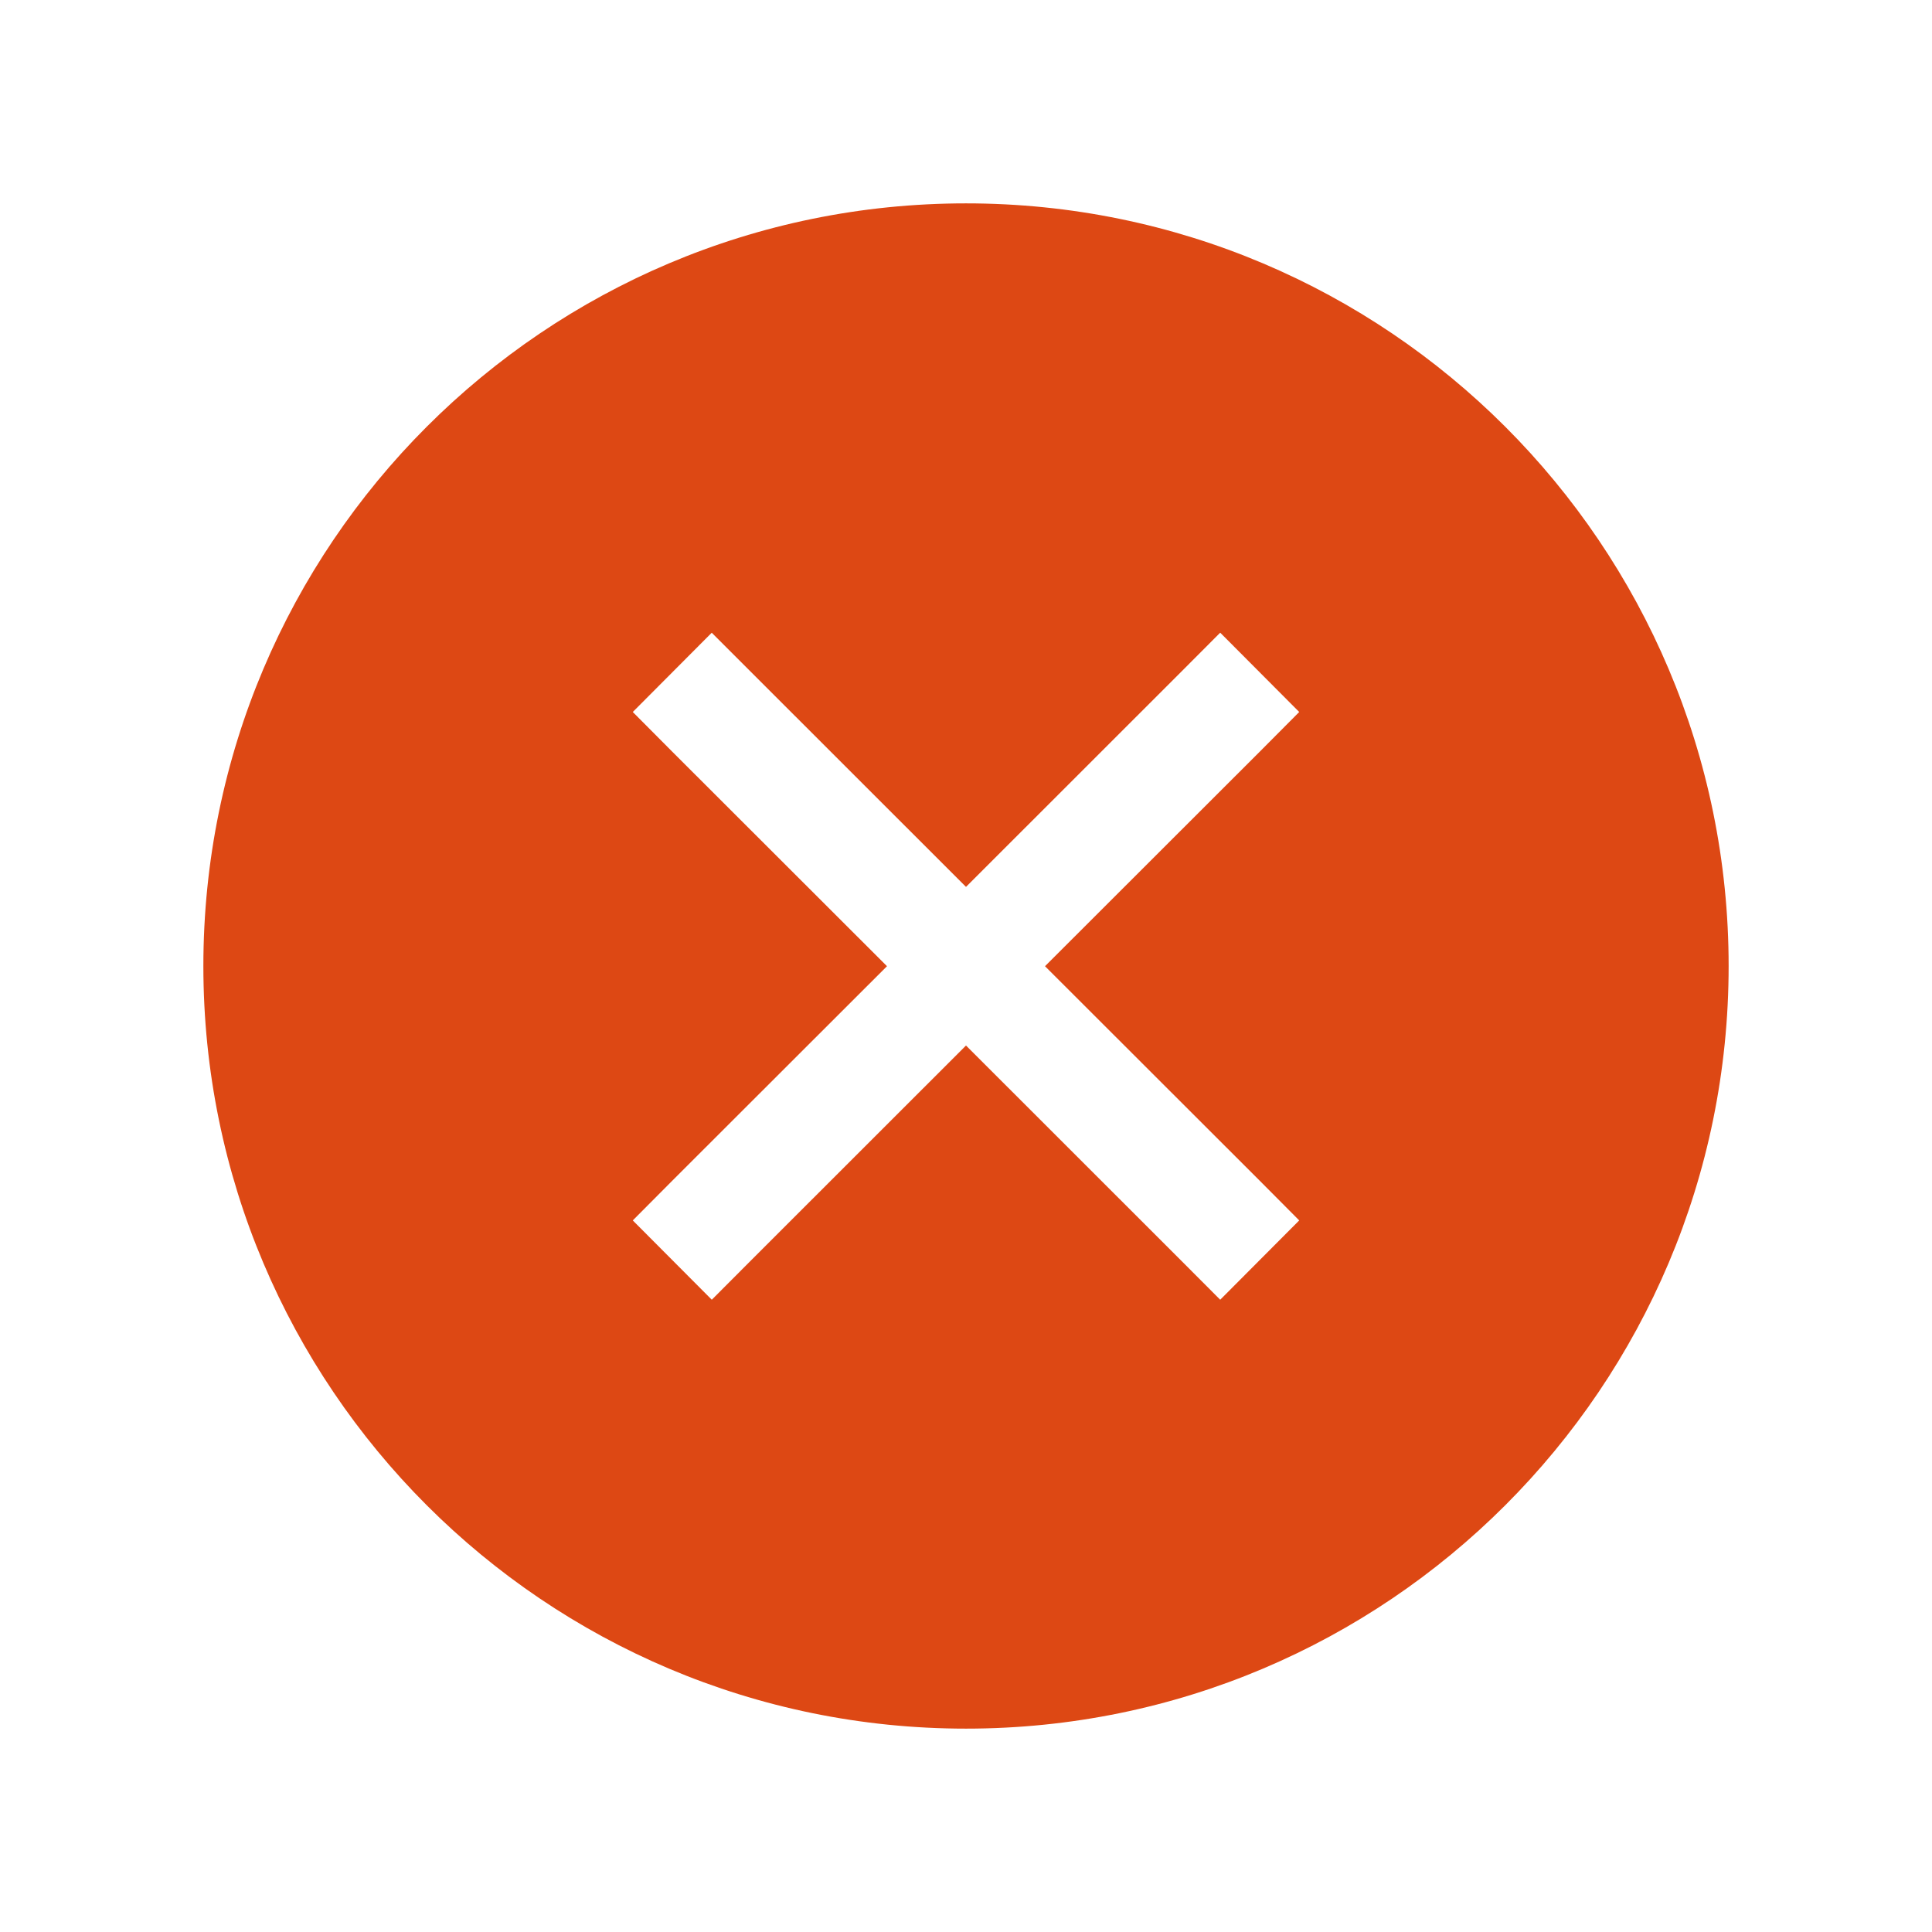
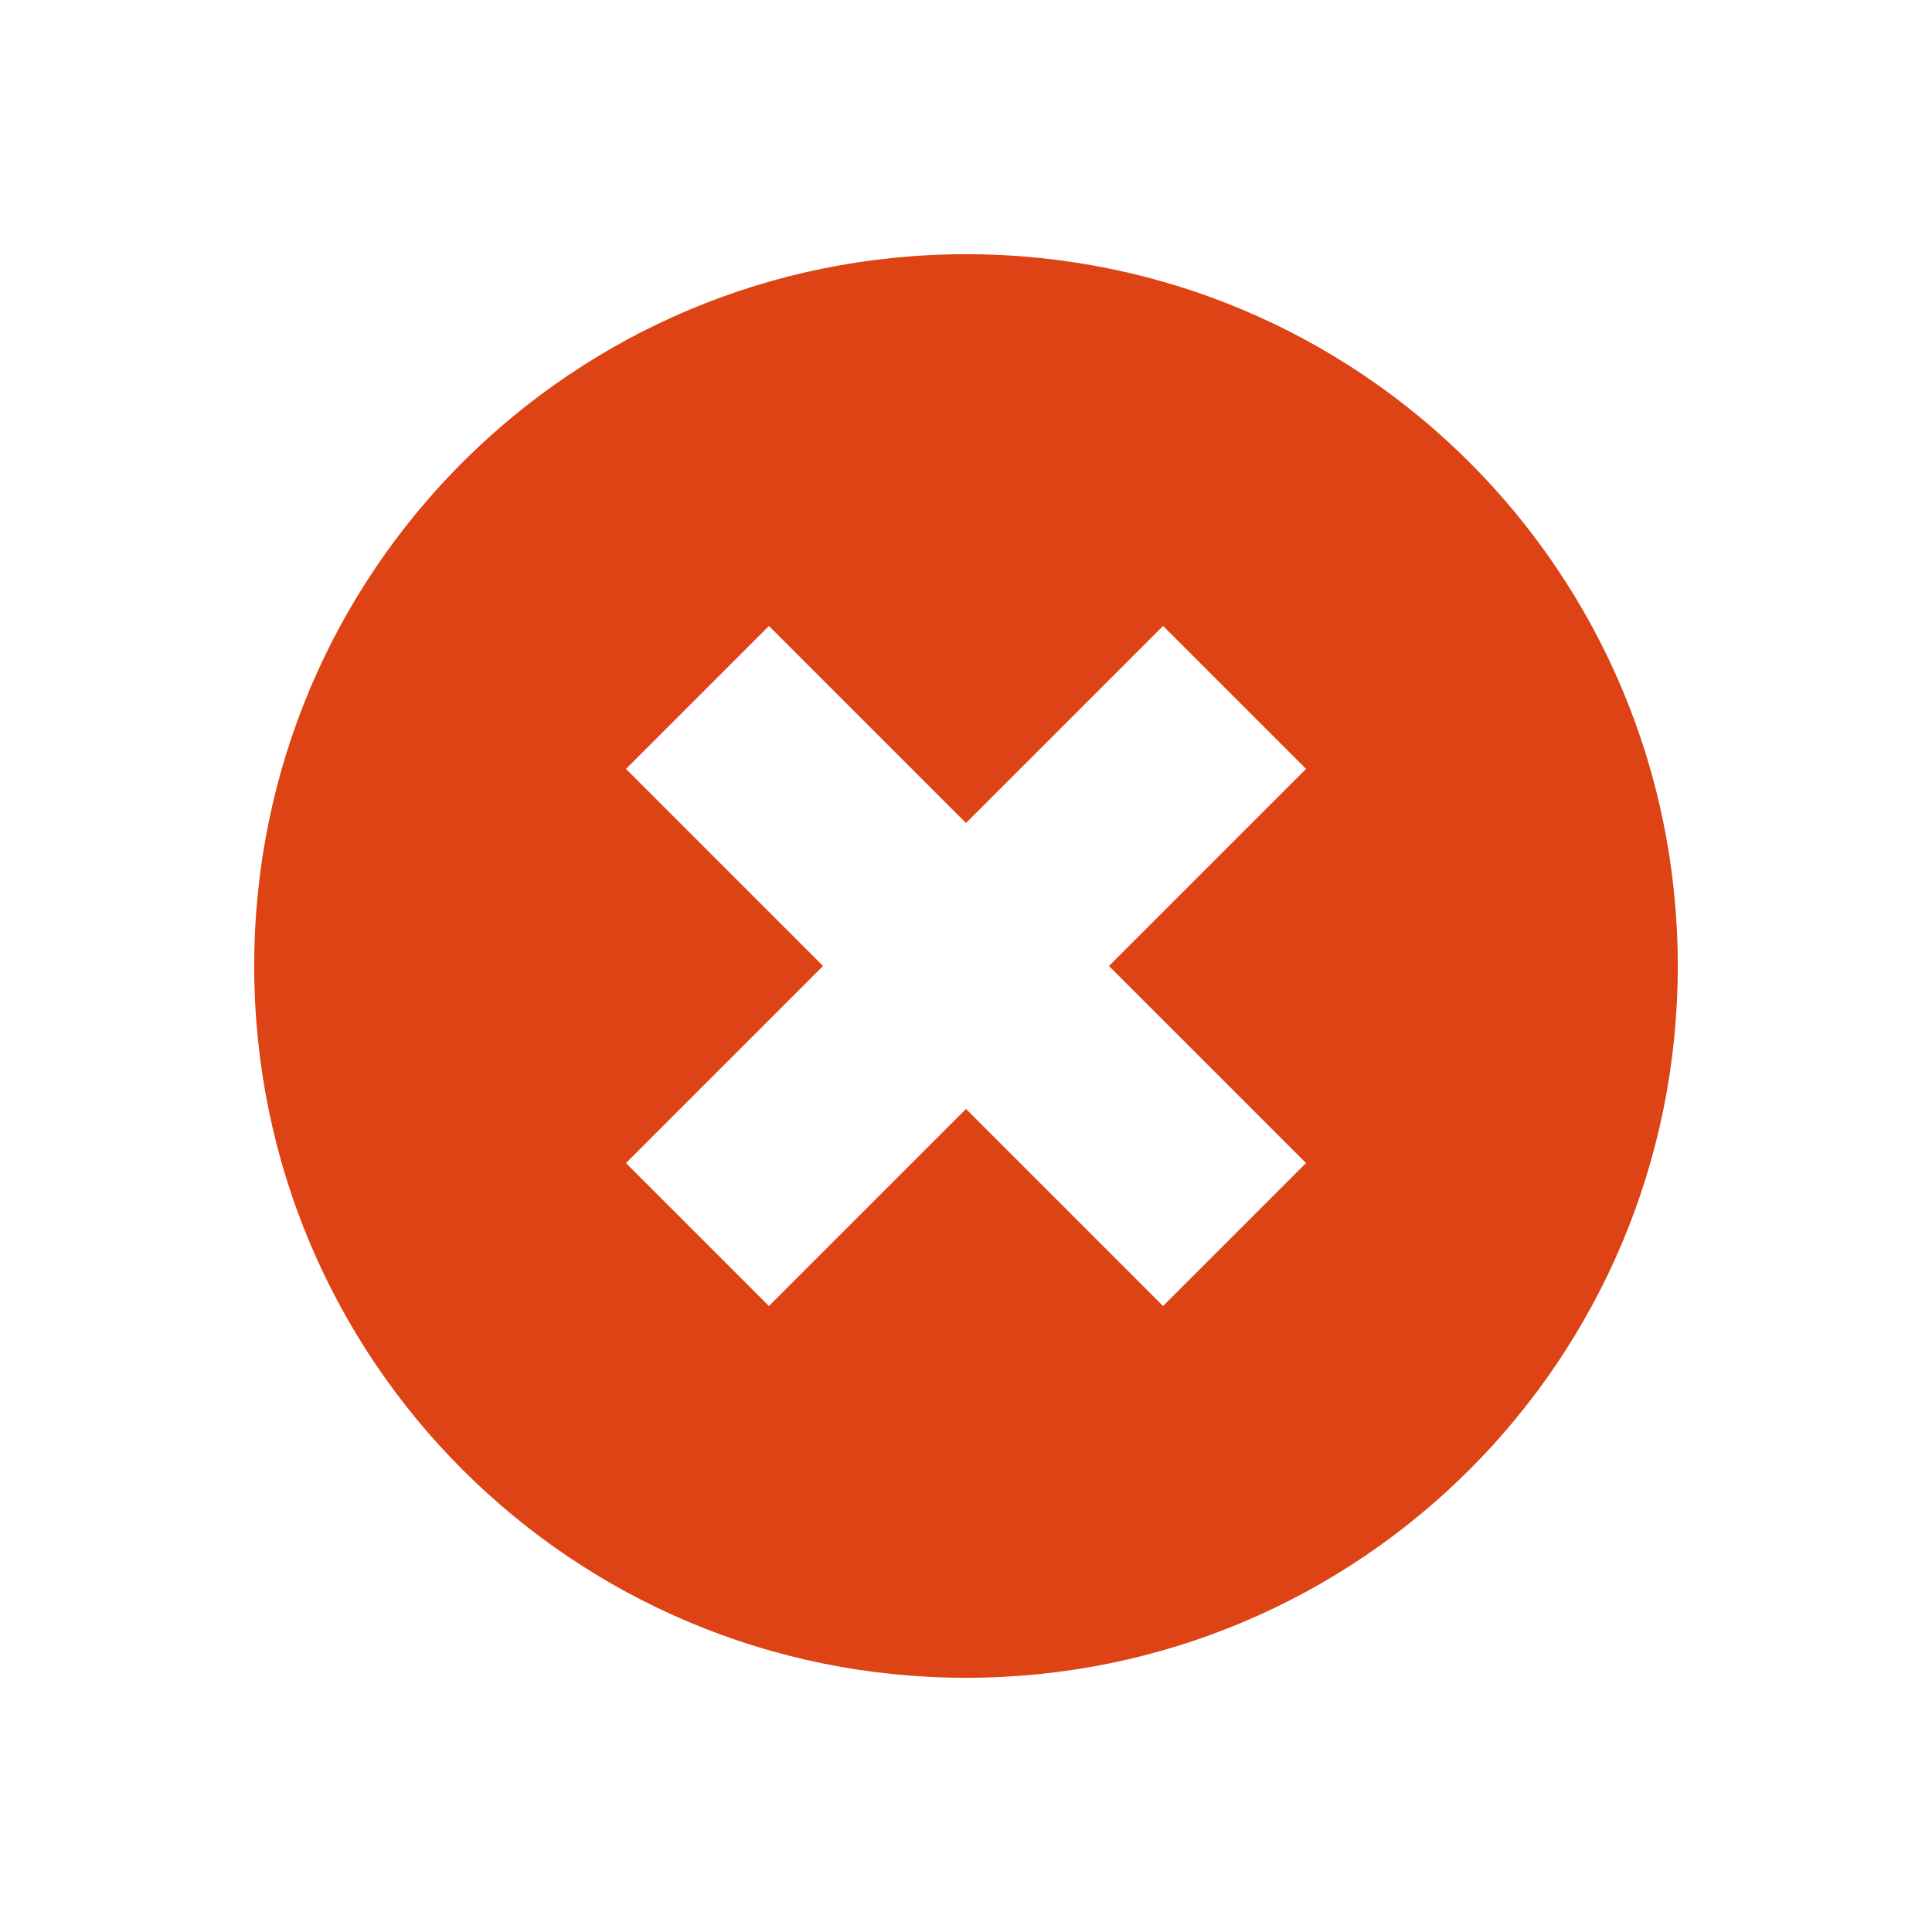
- <svg xmlns="http://www.w3.org/2000/svg" id="svg4486" height="19" viewBox="0 0 19 19" width="19" version="1.1">
+ <svg xmlns="http://www.w3.org/2000/svg" xmlns:ns1="http://www.openswatchbook.org/uri/2009/osb" id="svg4486" height="19" viewBox="0 0 19 19" width="19" version="1.1">
+   <defs id="defs10">
+     <linearGradient id="linearGradient3781" ns1:paint="solid">
+       <stop style="stop-color:#000000;stop-opacity:1;" offset="0" id="stop3783" />
+     </linearGradient>
+   </defs>
  <g id="layer1" transform="translate(290.21 -522.86)">
-     <g id="g4117" transform="translate(-289.71 -511)">
-       <path id="path4119" style="color:#000000;fill:#dd4814" d="m85.5 97.5a7.5 7.5 0 0 0 -7.5 7.5 7.5 7.5 0 0 0 7.5 7.5 7.5 7.5 0 0 0 7.5 -7.5 7.5 7.5 0 0 0 -7.5 -7.5zm-2.5 4.223 0.389 0.389l2.111 2.11 2.111-2.11 0.389-0.39 0.777 0.78-0.388 0.39-2.112 2.11 2.112 2.11 0.388 0.39-0.777 0.78-0.389-0.39-2.111-2.11-2.111 2.11-0.389 0.39-0.777-0.78 0.388-0.39 2.112-2.11-2.112-2.11-0.388-0.39 0.777-0.78z" transform="translate(-76.5 938.36)" />
-       <rect id="rect4121" style="color:#000000;fill:none" height="19" width="19" y="1033.9" x="-0.5" />
+     <g id="g4113" transform="translate(-289.71 -511)">
+       <rect id="rect4539" style="color:#000000;fill:none" height="19" width="19" y="1033.86" x="-0.5" />
+       <path style="opacity:1;fill:#dd4314;fill-opacity:1;stroke:none" d="M 9.5 2.5 C 5.627 2.5 2.5 5.627 2.5 9.5 C 2.5 13.373 5.627 16.5 9.5 16.5 C 13.373 16.5 16.5 13.373 16.5 9.5 C 16.5 5.627 13.373 2.5 9.5 2.5 z M 7.562 6.156 L 9.5 8.094 L 11.438 6.156 L 12.844 7.562 L 10.906 9.5 L 12.844 11.438 L 11.438 12.844 L 9.5 10.906 L 7.562 12.844 L 6.156 11.438 L 8.094 9.5 L 6.156 7.562 L 7.562 6.156 z " transform="translate(-0.5,1033.86)" id="path2985" />
    </g>
  </g>
</svg>
